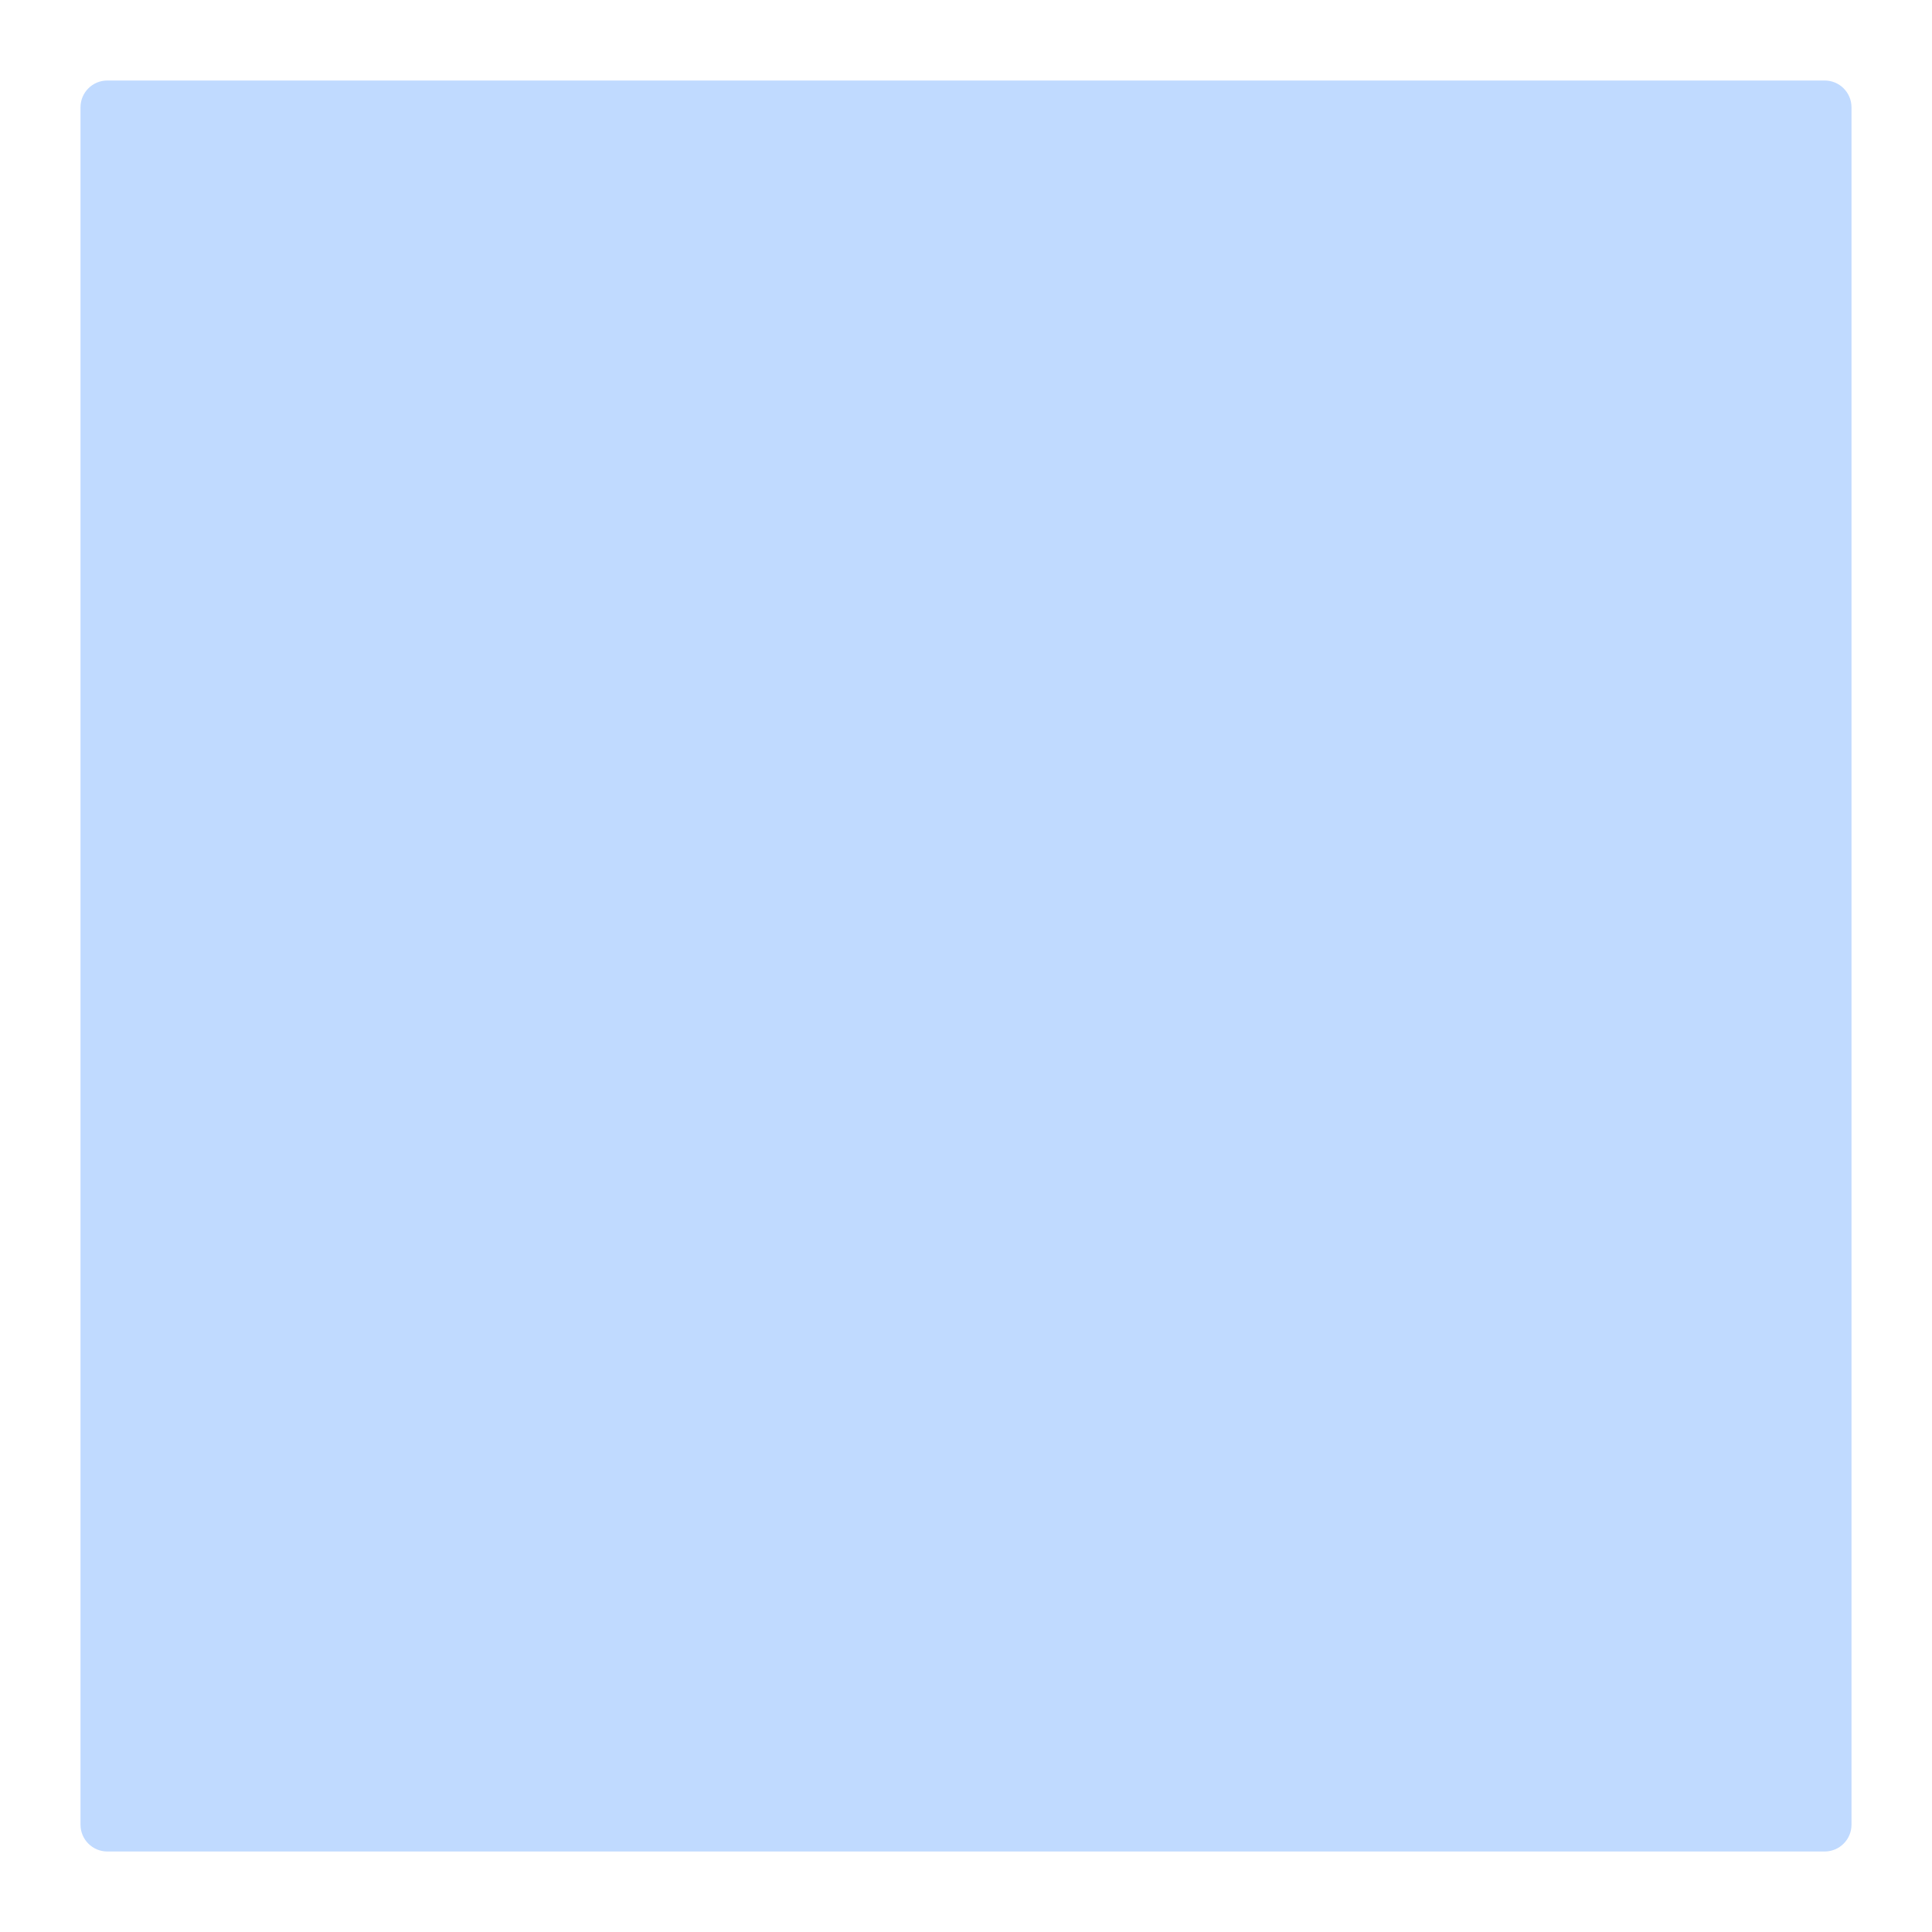
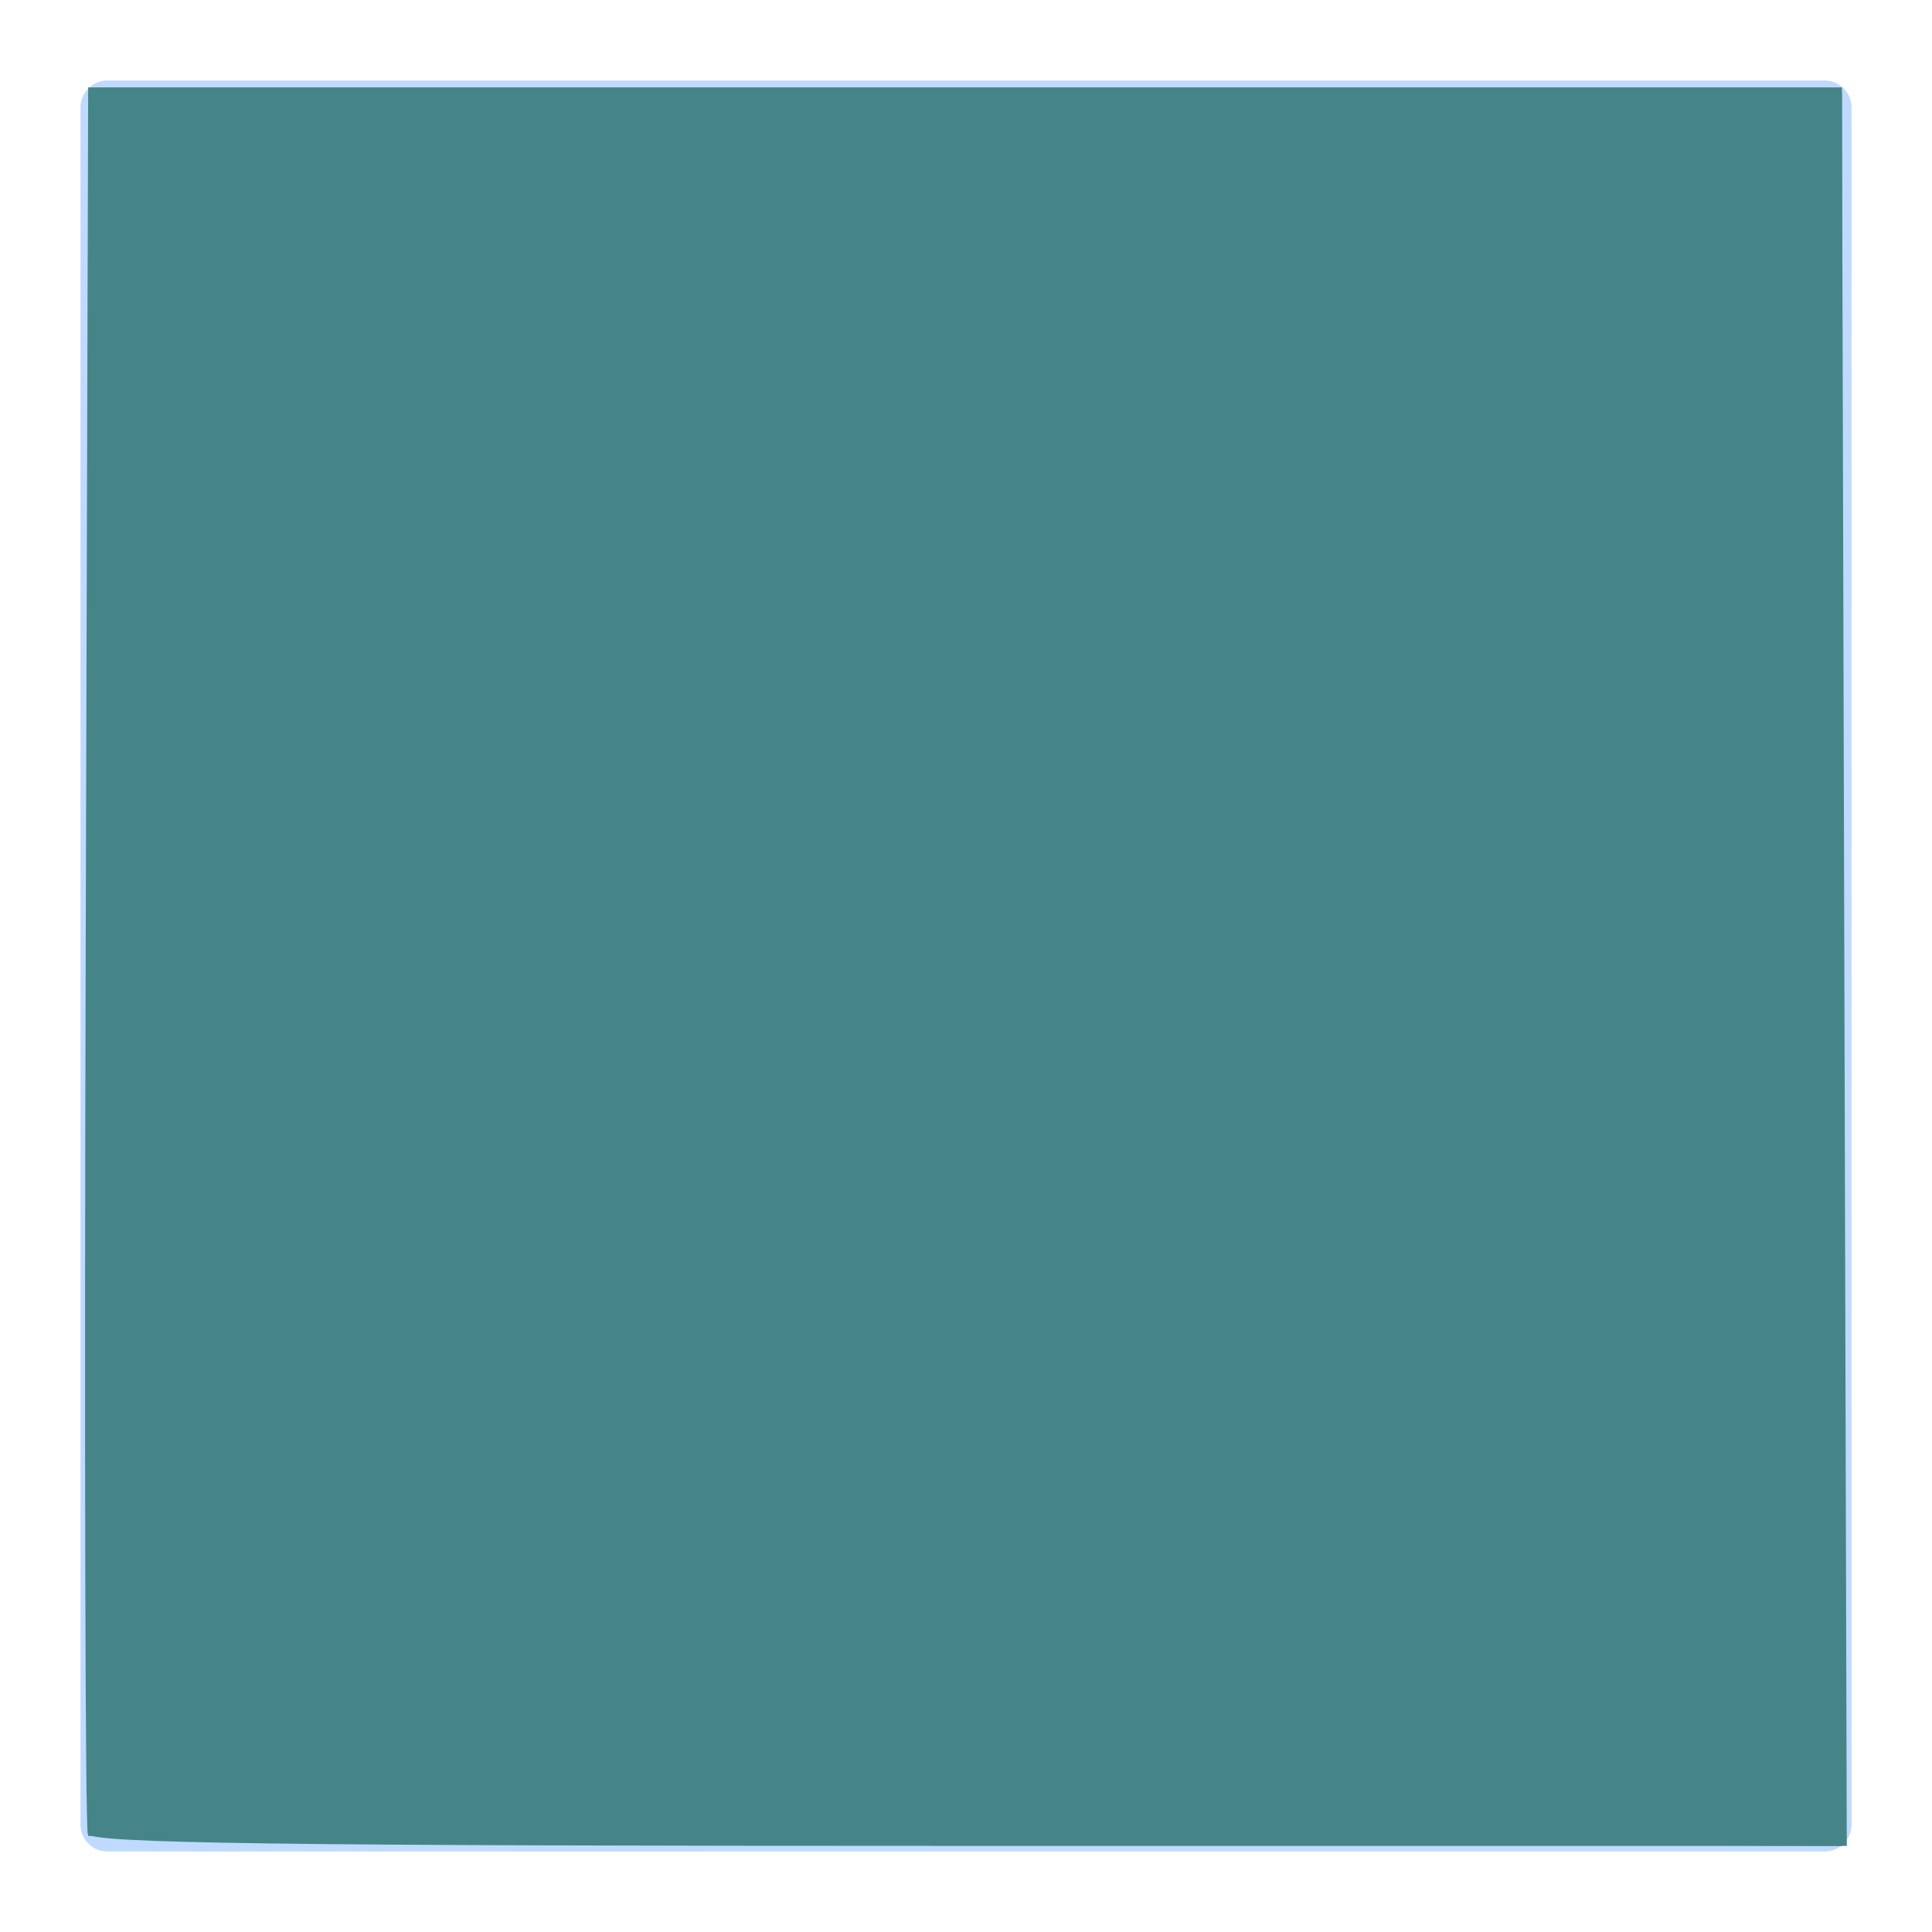
- <svg xmlns="http://www.w3.org/2000/svg" width="144" height="144" viewBox="0 0 144 144" id="svg2" version="1.1">
+ <svg xmlns="http://www.w3.org/2000/svg" version="1.1" id="svg2" viewBox="0 0 144 144" height="144" width="144">
  <defs id="defs4">
-     <filter style="color-interpolation-filters:sRGB" id="filter4184">
-       <feBlend mode="multiply" in2="BackgroundImage" id="feBlend4186" />
+     <filter id="filter4184" style="color-interpolation-filters:sRGB">
+       <feBlend id="feBlend4186" in2="BackgroundImage" mode="multiply" />
    </filter>
  </defs>
-   <g id="layer1" transform="translate(0,-908.3622)" style="display:none;filter:url(#filter4184)">
-     <rect style="opacity:1;fill:#f2f2f2;fill-opacity:1;fill-rule:nonzero;stroke:none;stroke-width:0.2;stroke-linecap:butt;stroke-linejoin:miter;stroke-miterlimit:10;stroke-dasharray:none;stroke-opacity:1" id="rect4136" width="144" height="144" x="0" y="908.362" />
+   <g style="display:none;filter:url(#filter4184)" transform="translate(0,-908.3622)" id="layer1">
+     <rect y="908.362" x="0" height="144" width="144" id="rect4136" style="opacity:1;fill:#f2f2f2;fill-opacity:1;fill-rule:nonzero;stroke:none;stroke-width:0.2;stroke-linecap:butt;stroke-linejoin:miter;stroke-miterlimit:10;stroke-dasharray:none;stroke-opacity:1" />
  </g>
-   <g id="layer2" style="display:inline">
-     <rect style="display:inline;opacity:1;fill:#c0daff;fill-opacity:1;fill-rule:nonzero;stroke:none;stroke-width:1;stroke-linecap:butt;stroke-linejoin:miter;stroke-miterlimit:10;stroke-dasharray:none;stroke-opacity:1" id="rect4367-9" width="132" height="132" x="6" y="6" rx="2" ry="2" />
+   <g style="display:inline" id="layer2">
+     <rect ry="2" rx="2" y="6" x="6" height="132" width="132" id="rect4367-9" style="display:inline;opacity:1;fill:#c0daff;fill-opacity:1;fill-rule:nonzero;stroke:none;stroke-width:1;stroke-linecap:butt;stroke-linejoin:miter;stroke-miterlimit:10;stroke-dasharray:none;stroke-opacity:1" />
+     <path id="path12" d="M 6.543,136.69 C 6.356,136.199 6.286,106.708 6.387,71.154 L 6.571,6.511 h 65.357 65.357 l 0.182,65.536 0.182,65.536 H 72.267 c -51.649,0 -65.455,-0.188 -65.724,-0.893 z" style="fill:#458588;stroke-width:0.714;fill-opacity:1" />
+     <path id="path822" d="M 21.75,137.048 6.571,136.84 V 71.854 6.868 H 71.929 137.286 V 72.226 137.583 l -50.179,-0.164 c -27.598,-0.09 -57.009,-0.257 -65.357,-0.371 z" style="fill:#458588;fill-opacity:1;stroke-width:0.714" />
  </g>
</svg>
